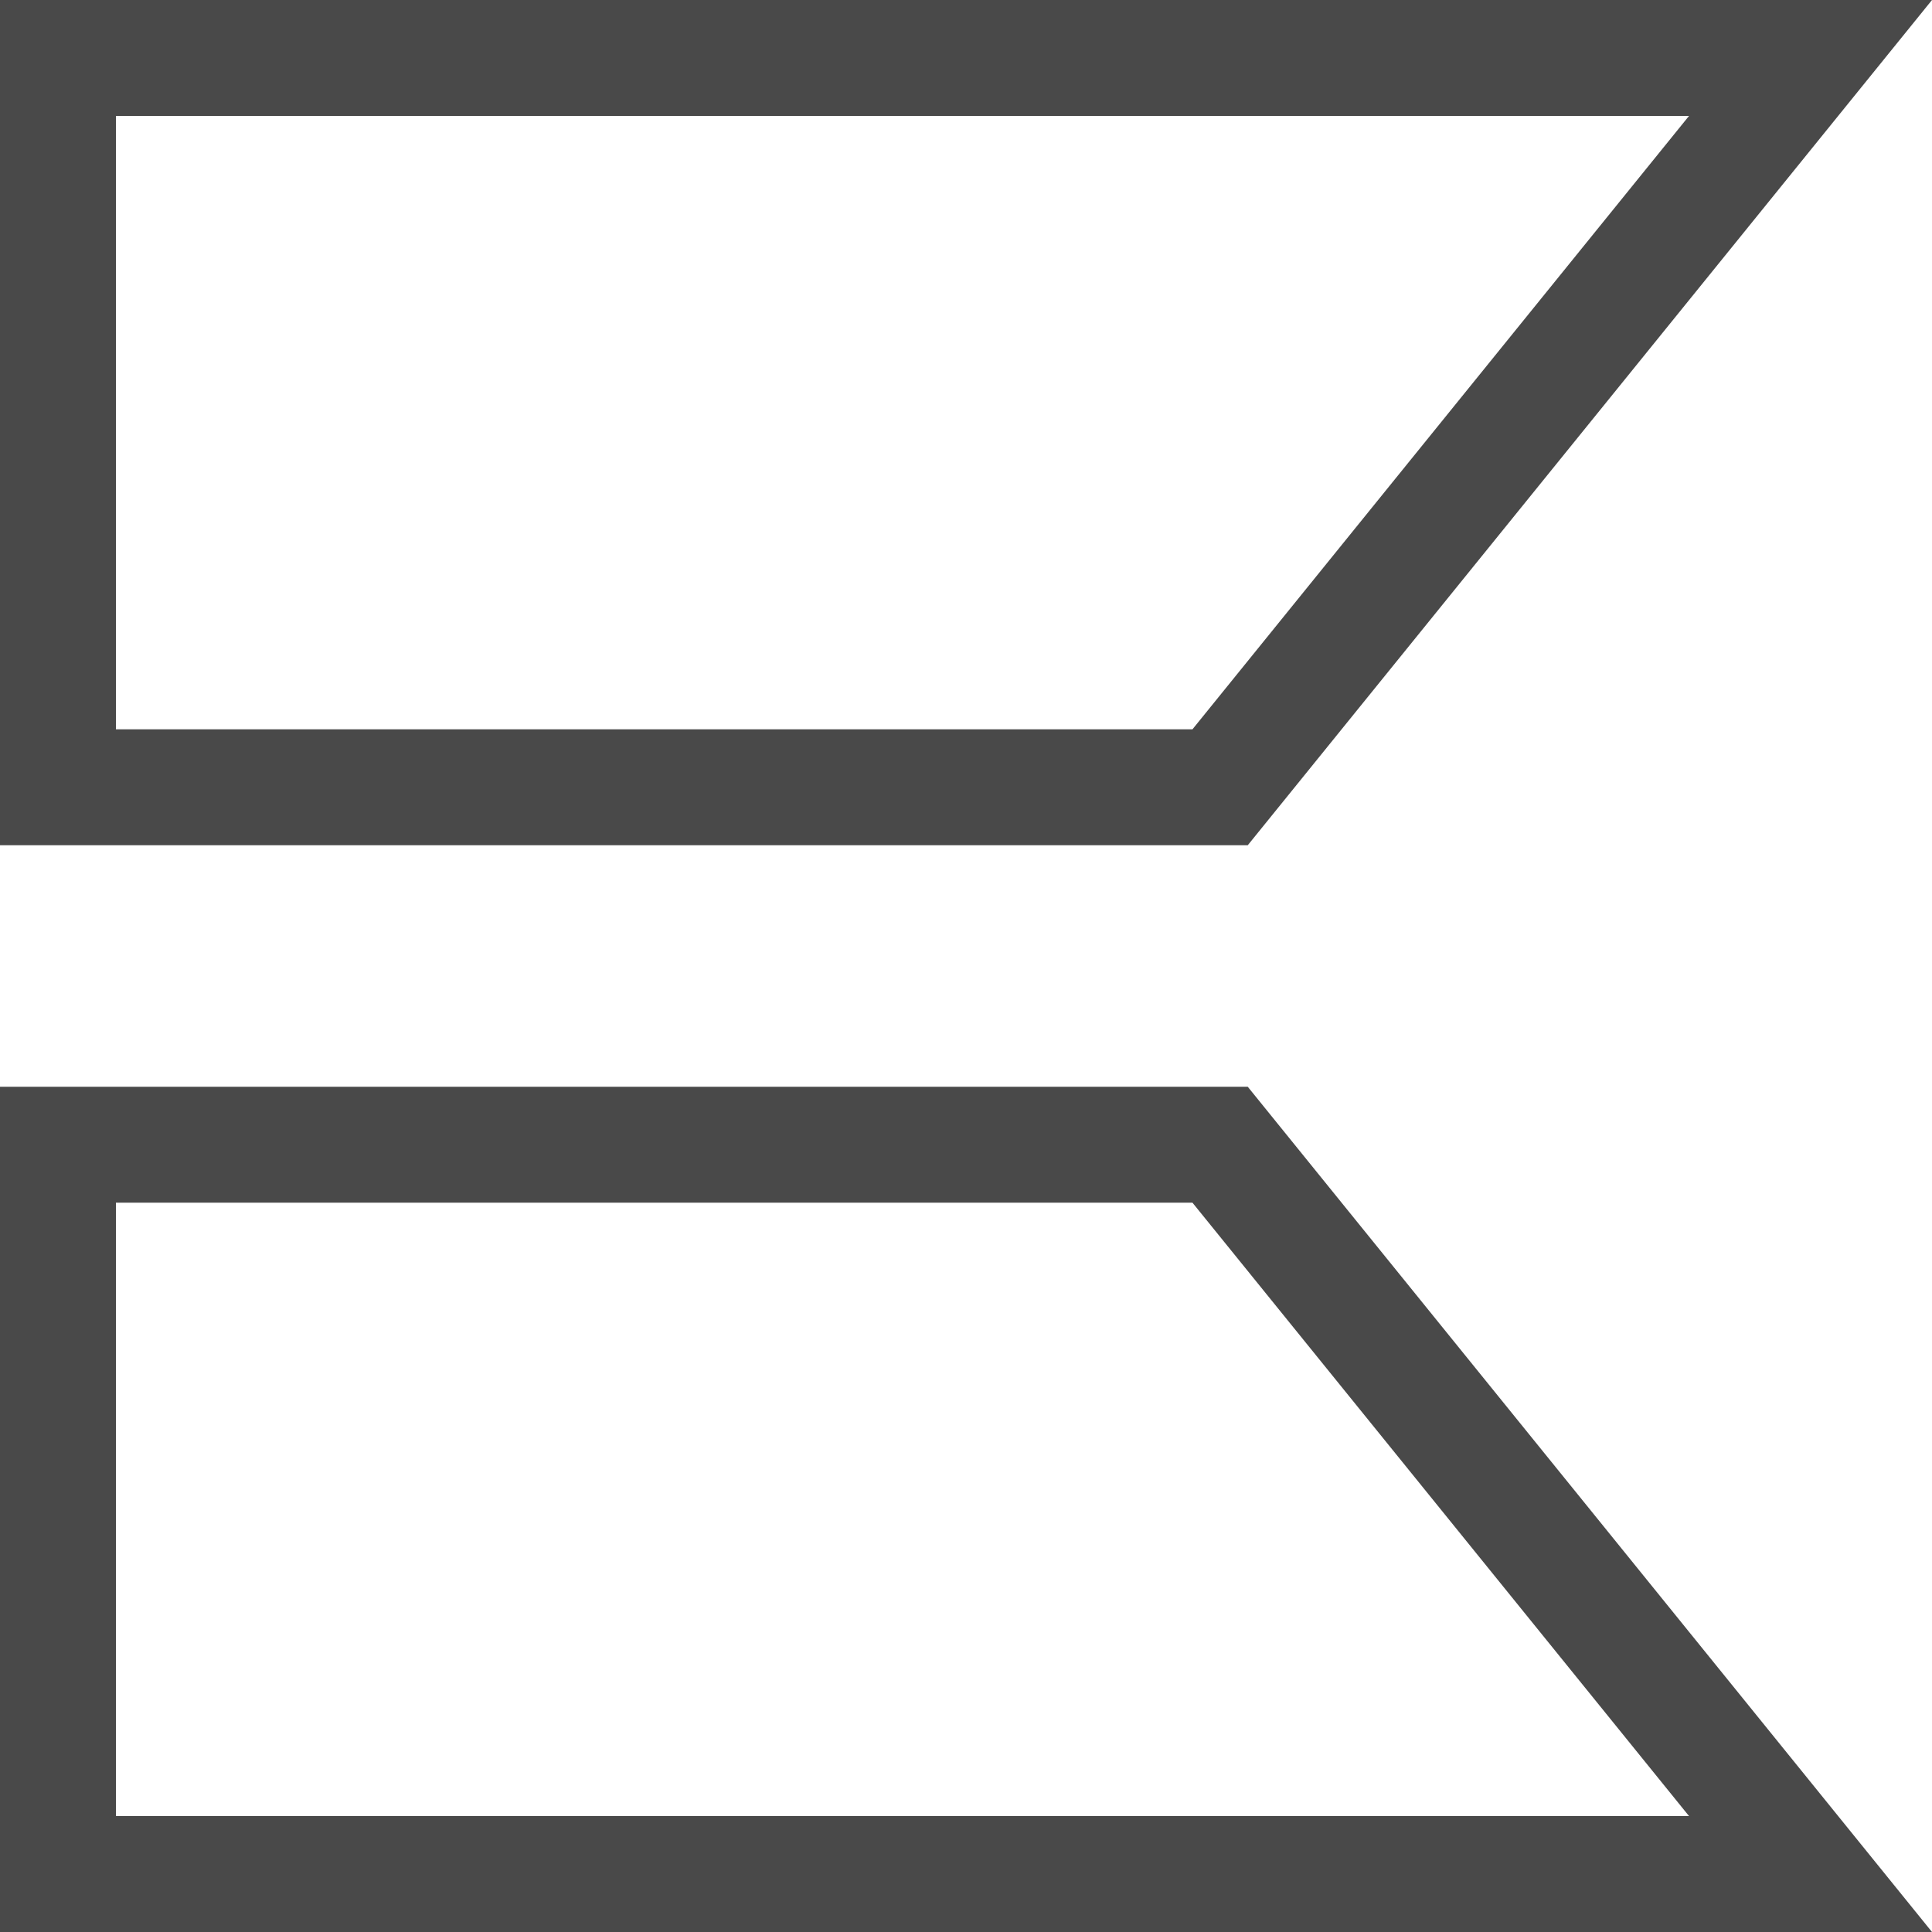
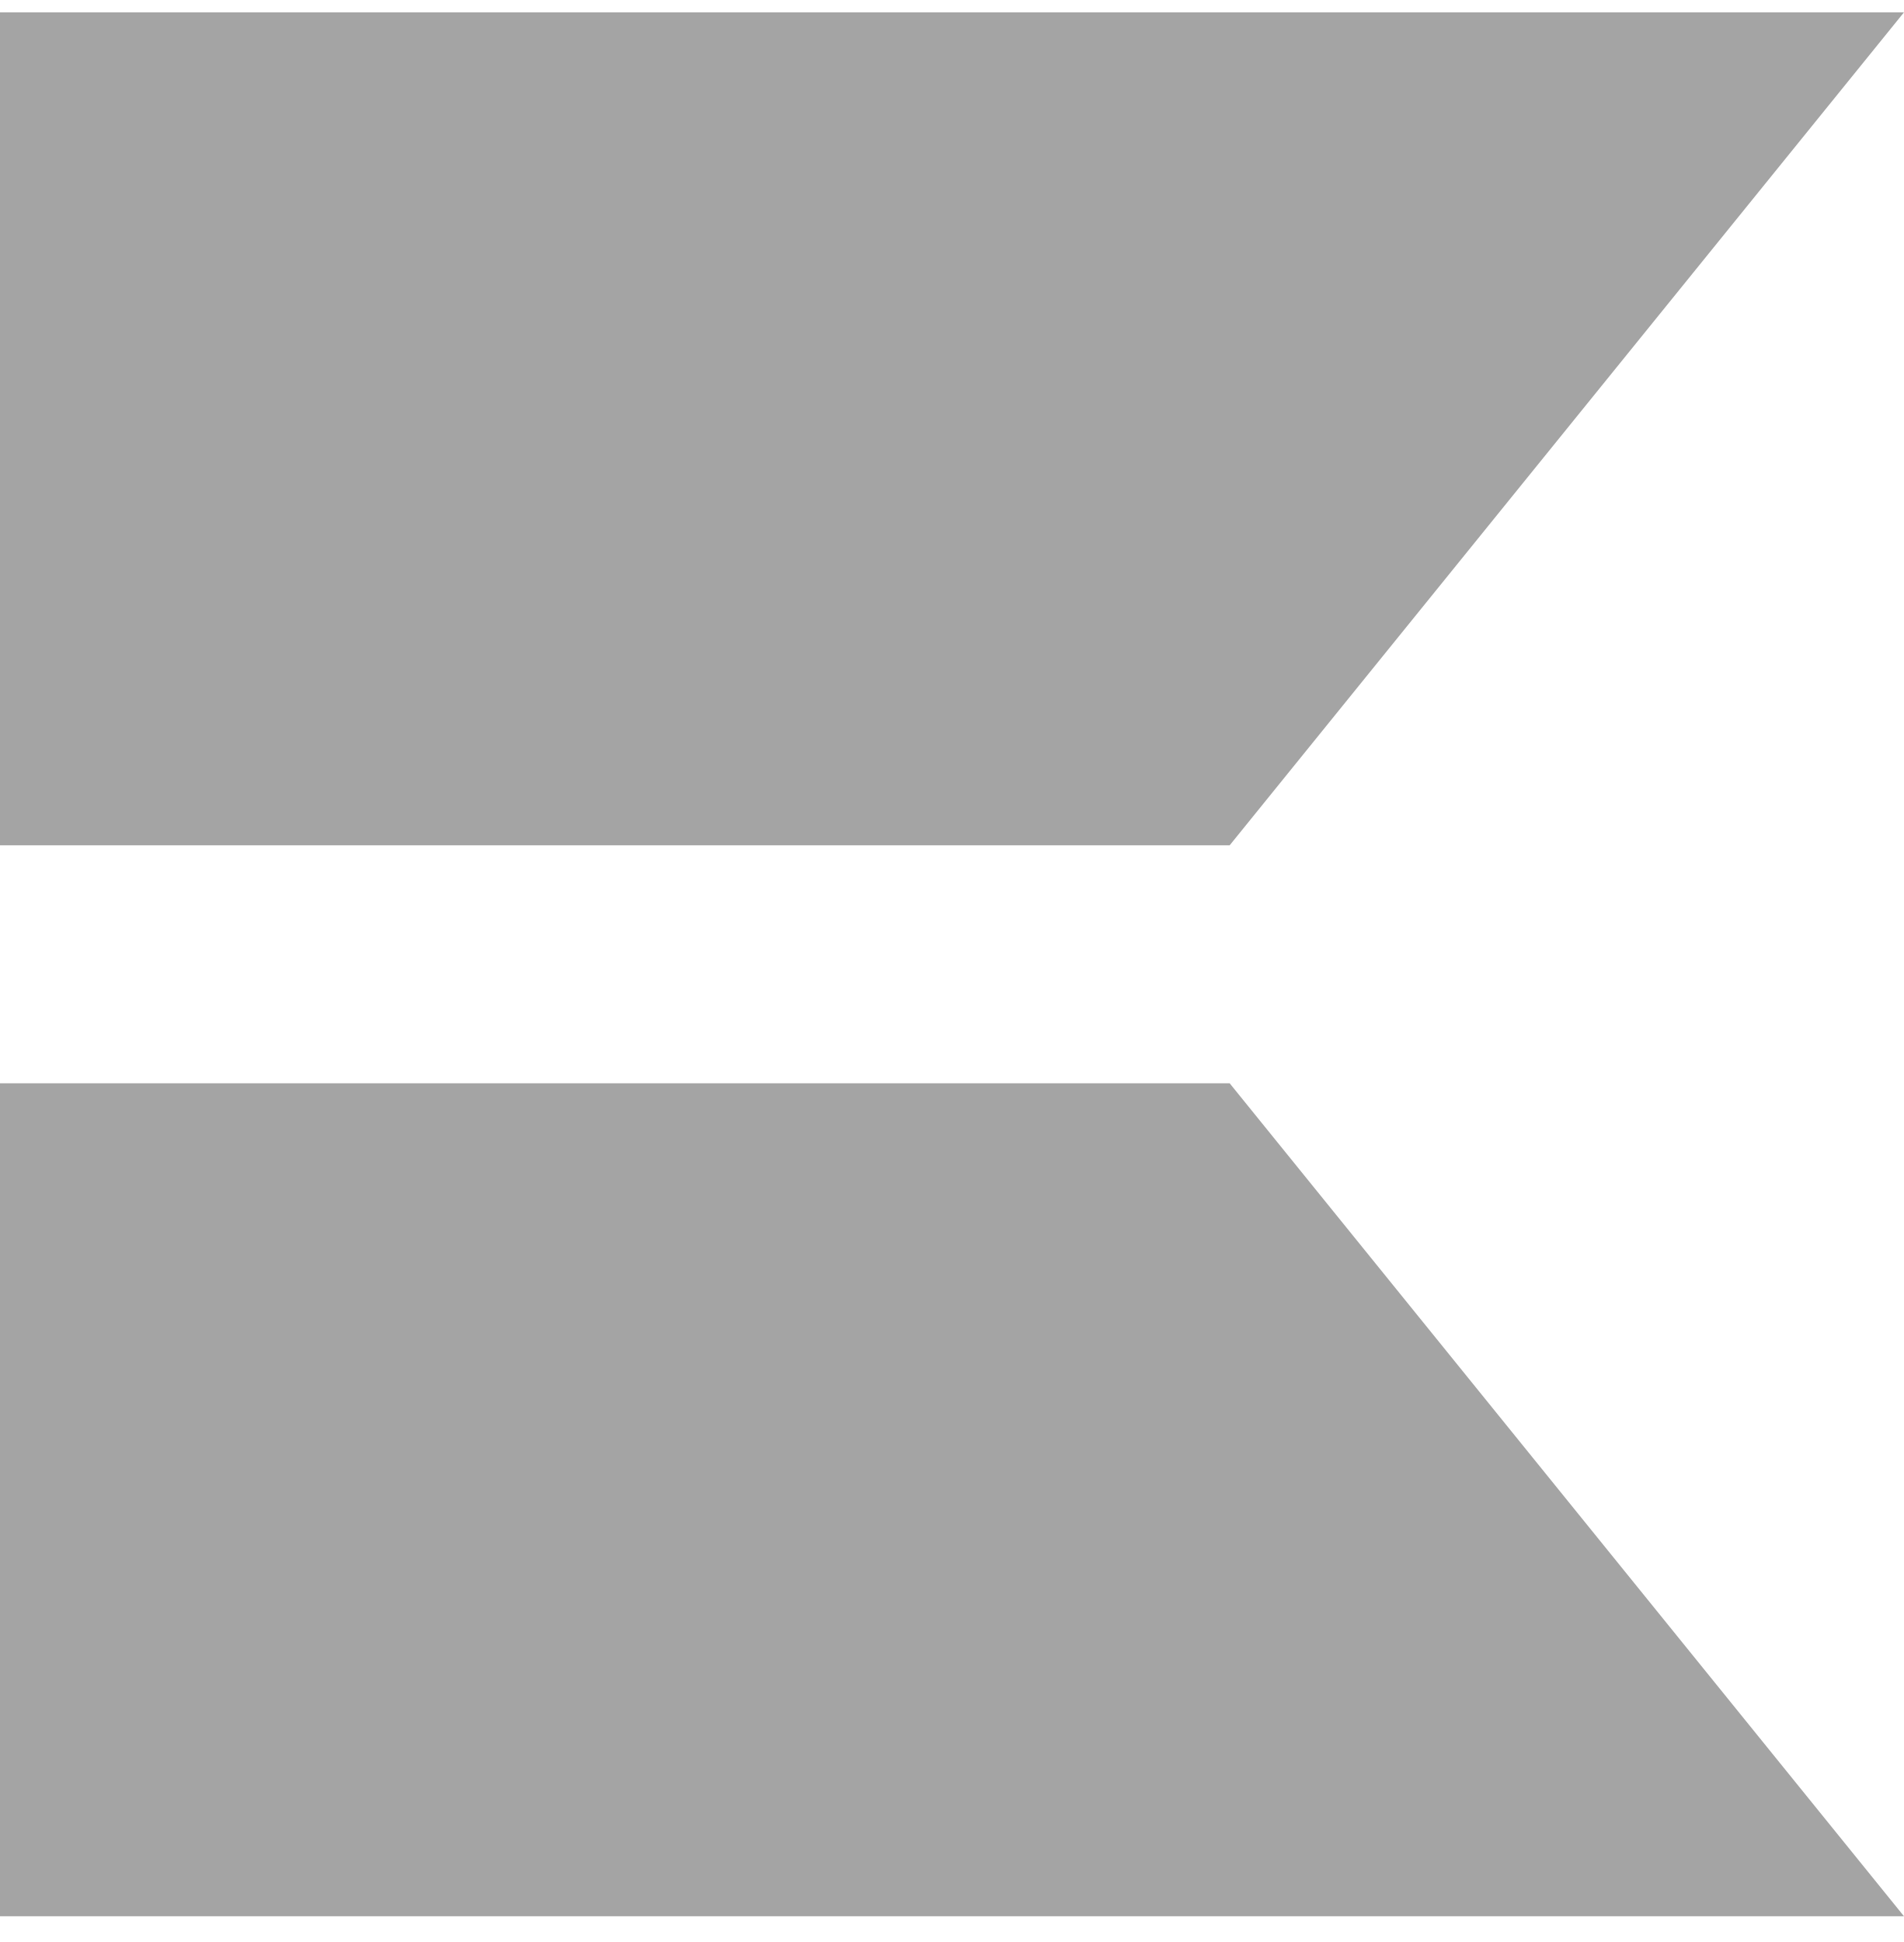
- <svg xmlns="http://www.w3.org/2000/svg" width="50" height="50" viewBox="0 0 50 50" fill="none">
-   <path d="M31.576 20.375H1.5V1.5H46.856L31.576 20.375Z" stroke="#494949" stroke-width="3" />
-   <path d="M31.576 29.625H1.5V48.5H46.856L31.576 29.625Z" stroke="#494949" stroke-width="3" />
+ <svg xmlns="http://www.w3.org/2000/svg" width="50" height="51" viewBox="0 0 50 51" fill="none">
+   <path d="M50 0.324L32.292 22.199H0V0.324H50Z" fill="#A4A4A4" />
+   <path d="M50 50.324L32.292 28.449H0V50.324H50Z" fill="#A4A4A4" />
</svg>
